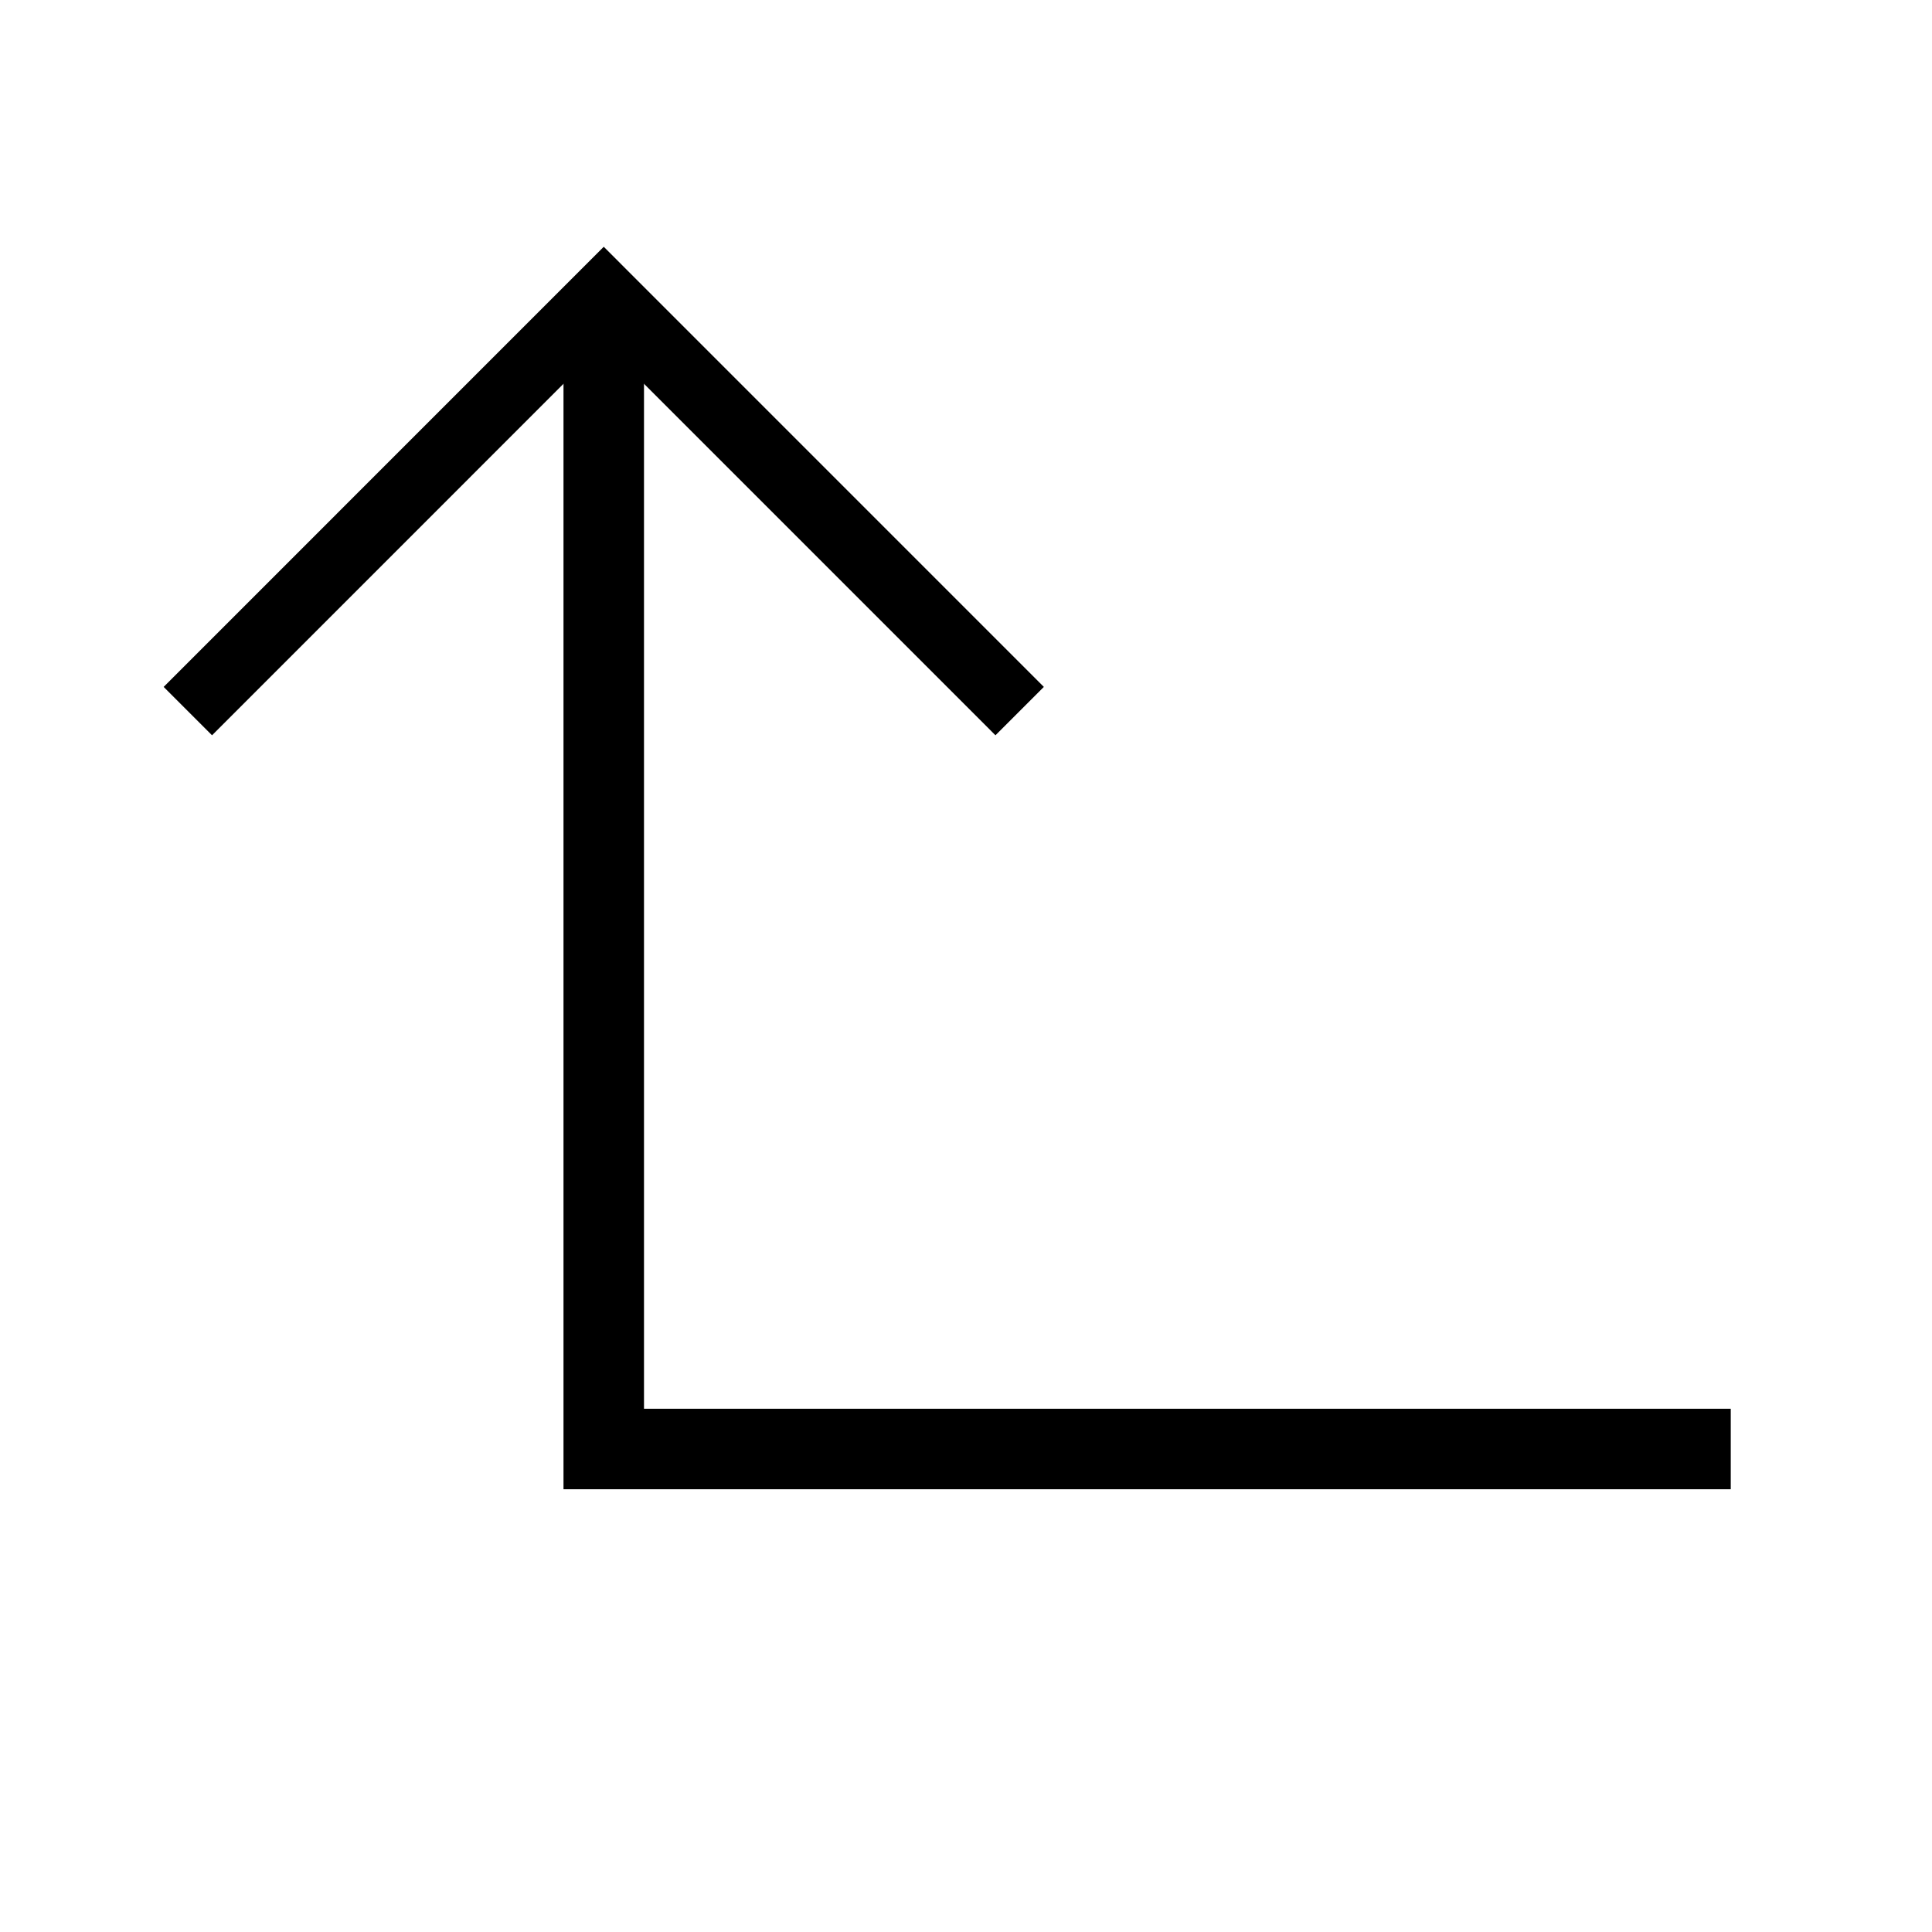
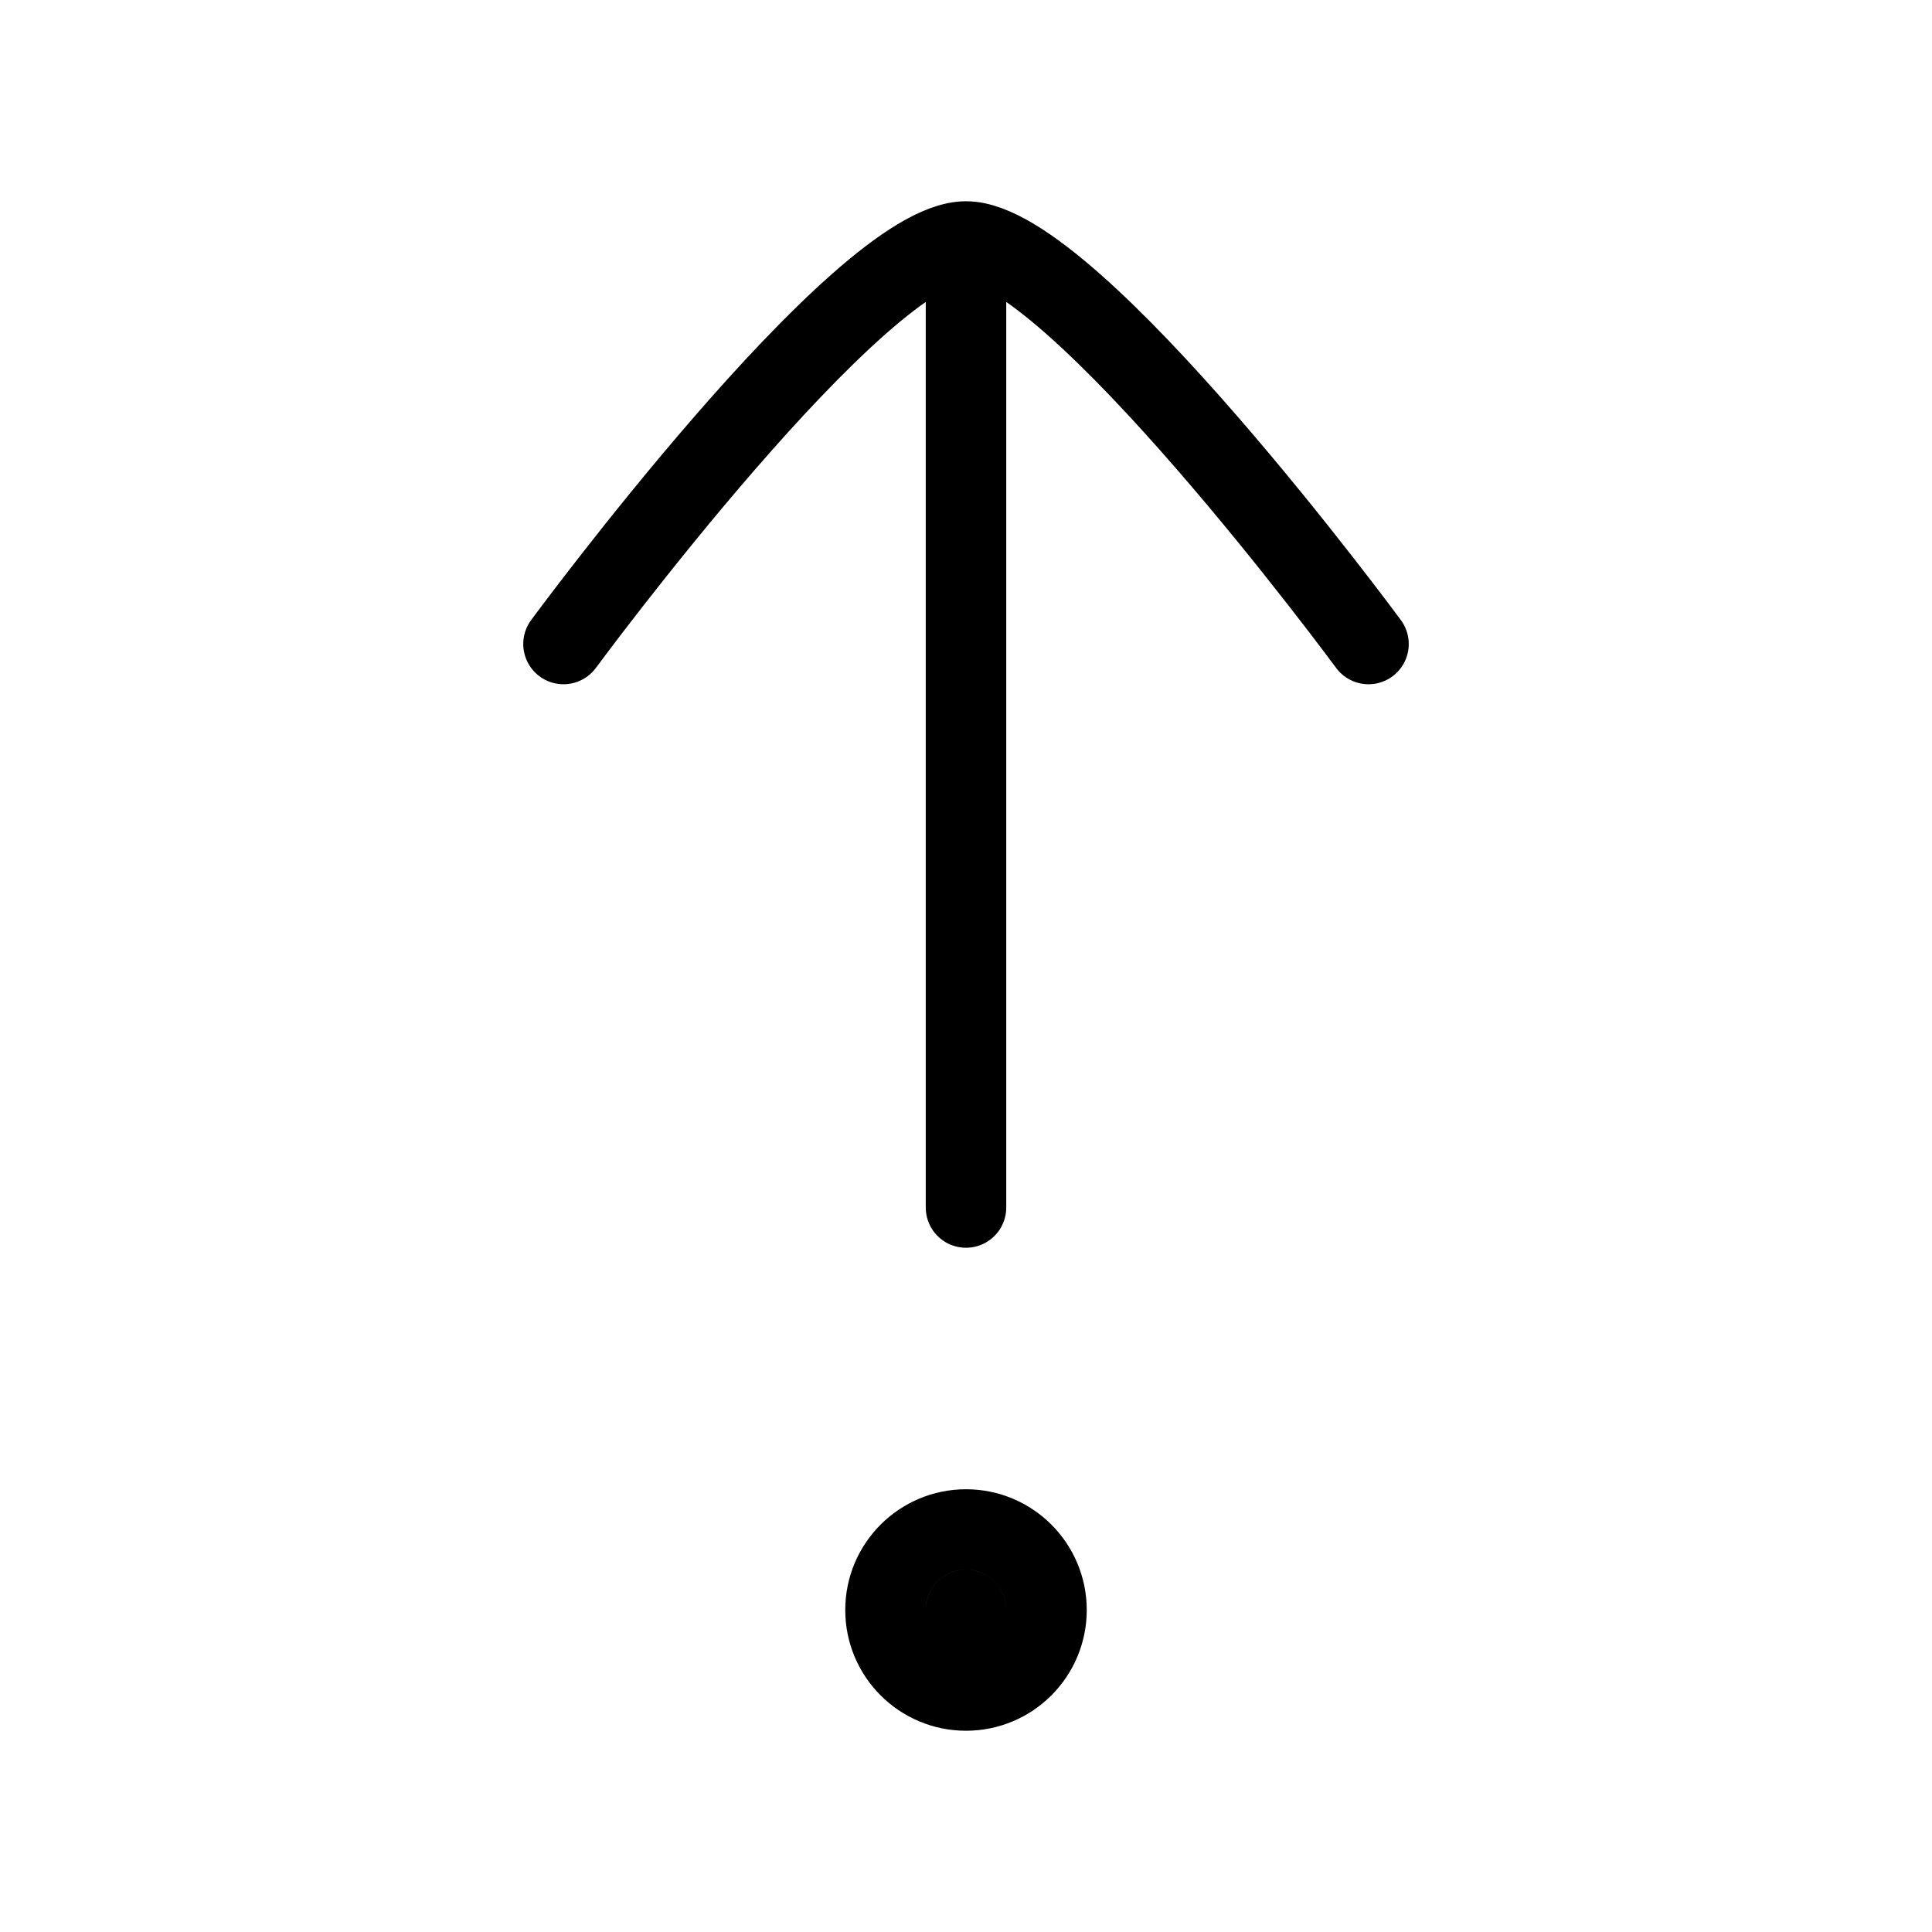
- <svg xmlns="http://www.w3.org/2000/svg" version="1.1" width="48" height="48" viewBox="0 0 48 48" enable-background="new 0 0 24.00 24.00" xml:space="preserve" id="svg4">
-   <defs id="defs8" />
-   <path style="fill:none;stroke:#000000;stroke-width:2;stroke-linecap:butt;stroke-linejoin:miter;stroke-opacity:1" d="M 43,36 H 15 V 7.333" id="path835" />
-   <path id="path841" style="fill:none;stroke:#000000;stroke-width:1.7;stroke-linecap:butt;stroke-linejoin:miter;stroke-opacity:1;stroke-miterlimit:4;stroke-dasharray:none" d="M 4.667,17.667 15,7.333 25.333,17.667" />
+ <svg xmlns="http://www.w3.org/2000/svg" width="24" height="24" viewBox="0 0 24 24">
+   <path fill="none" stroke="#000000" stroke-linecap="round" stroke-linejoin="round" stroke-width="1" d="M12 3v12m0 5.5V20m1 0a1 1 0 1 0-2 0a1 1 0 0 0 2 0M7 8s3.682-5 5-5s5 5 5 5" />
</svg>
